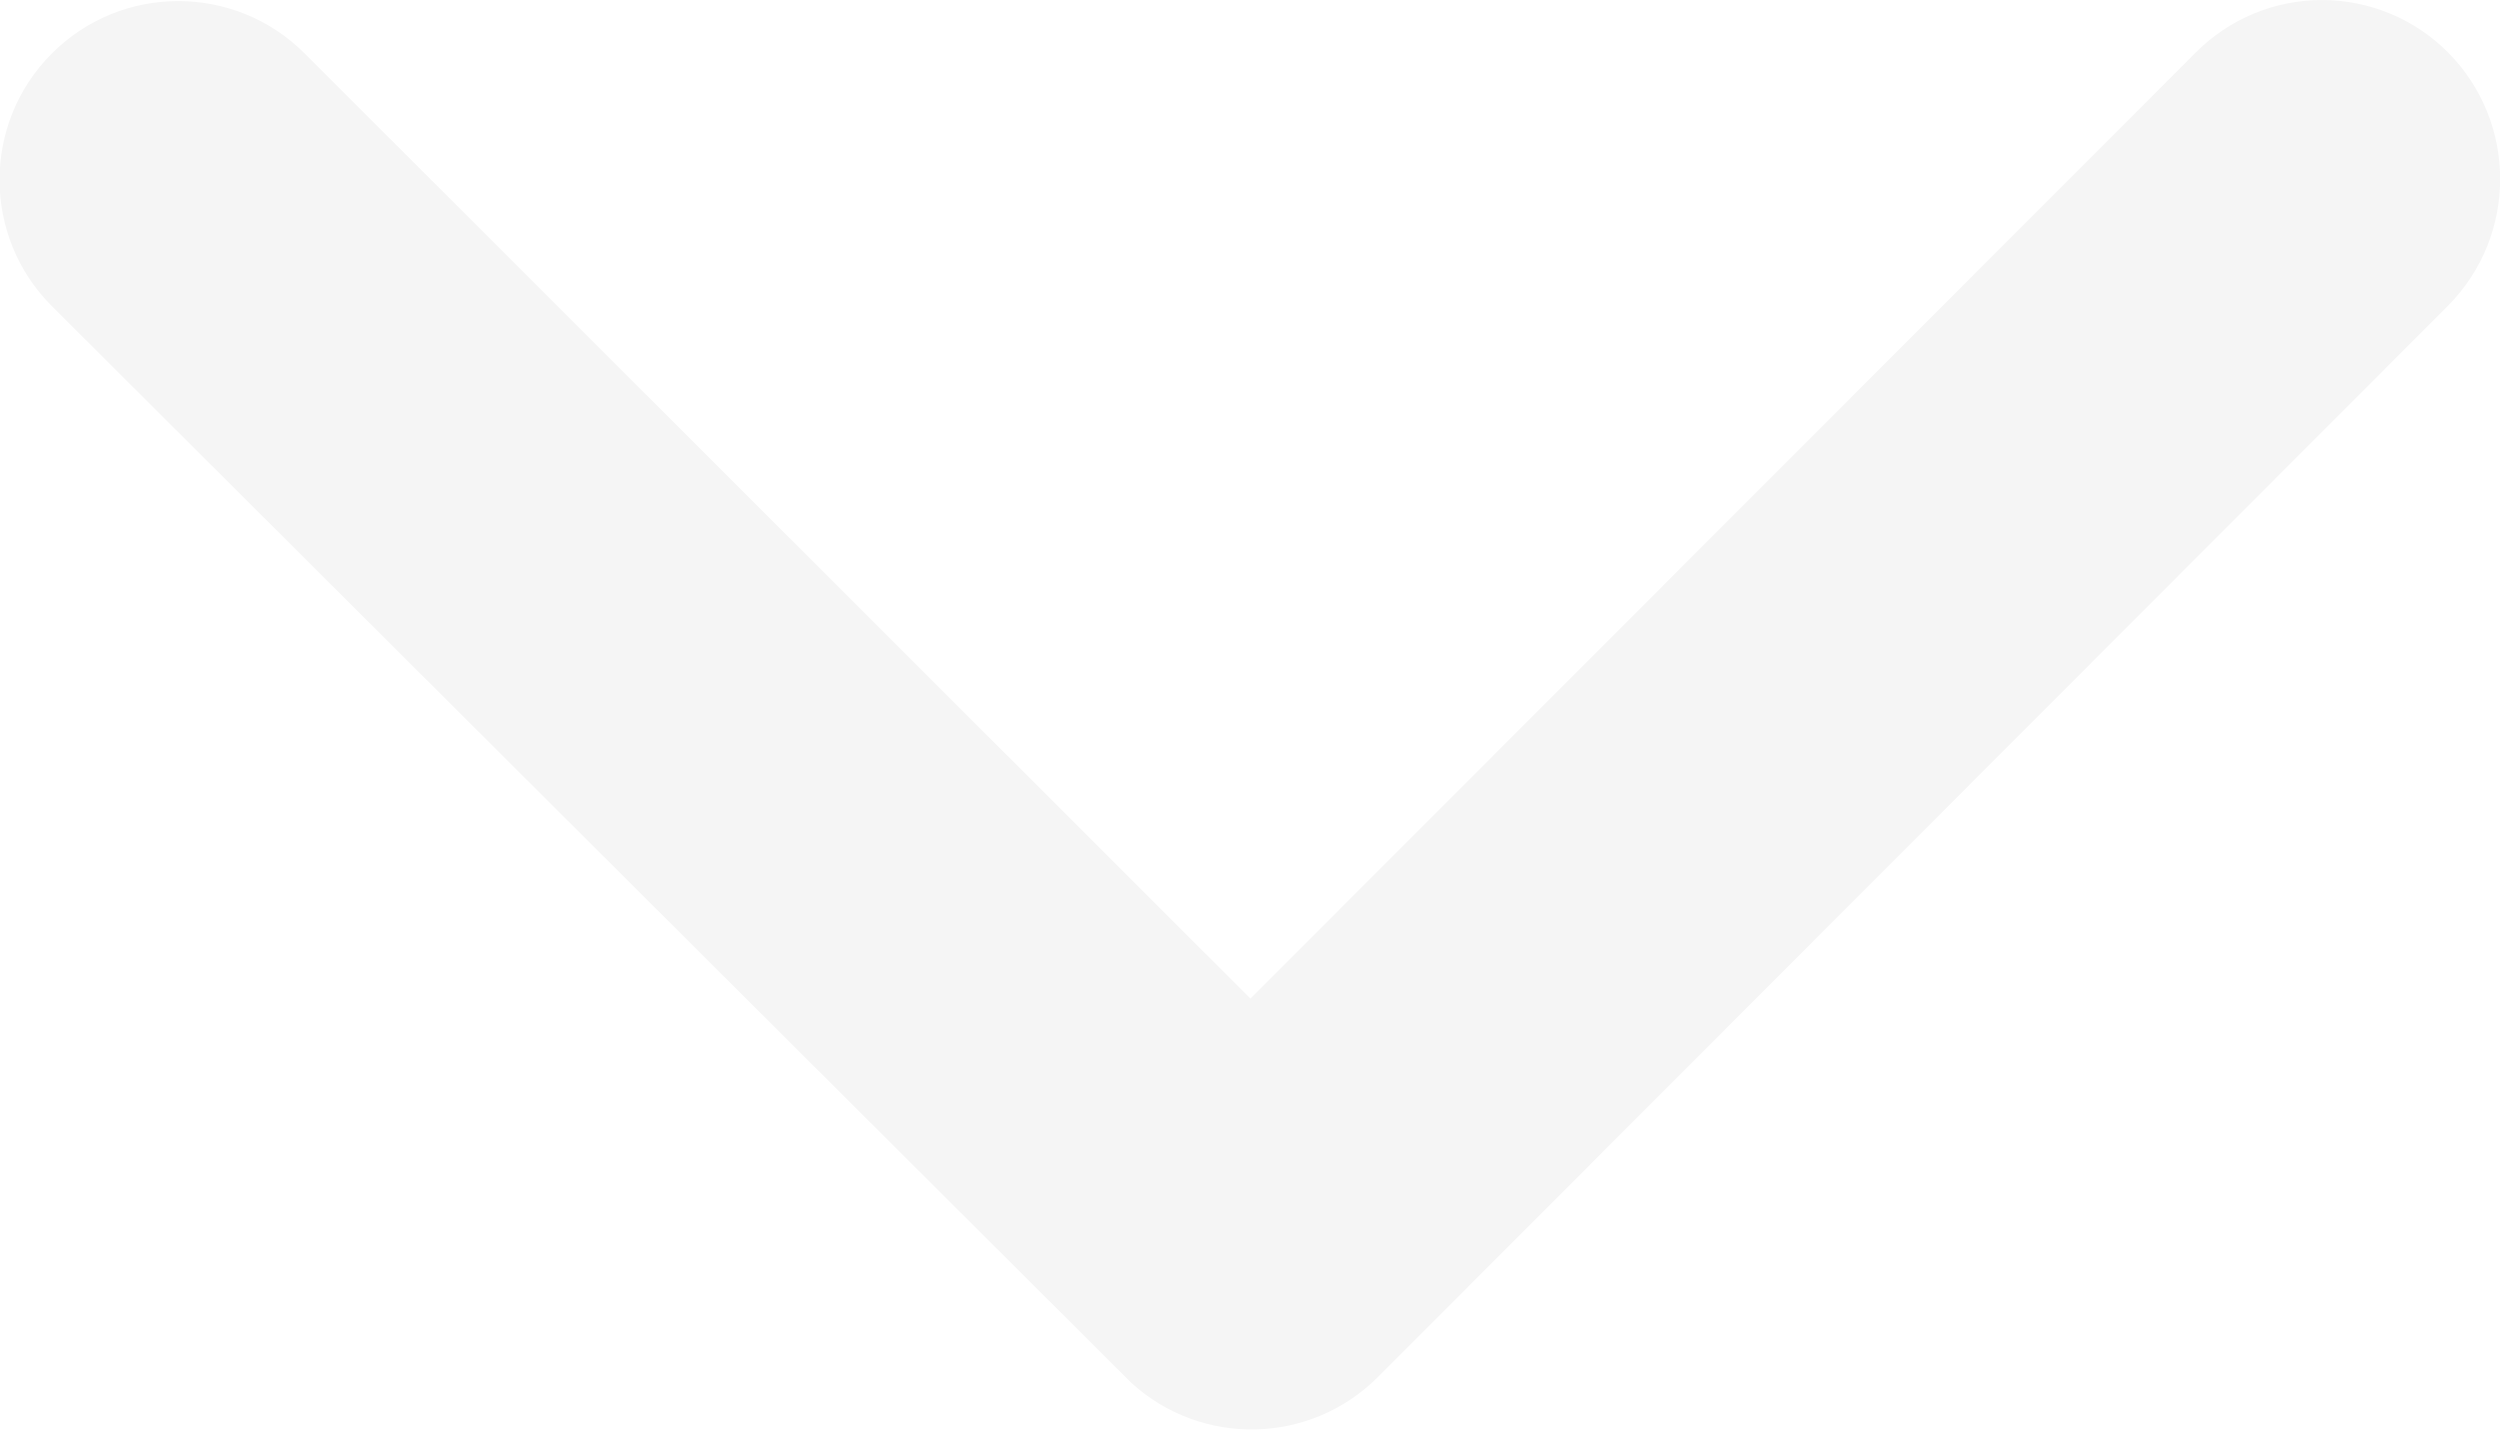
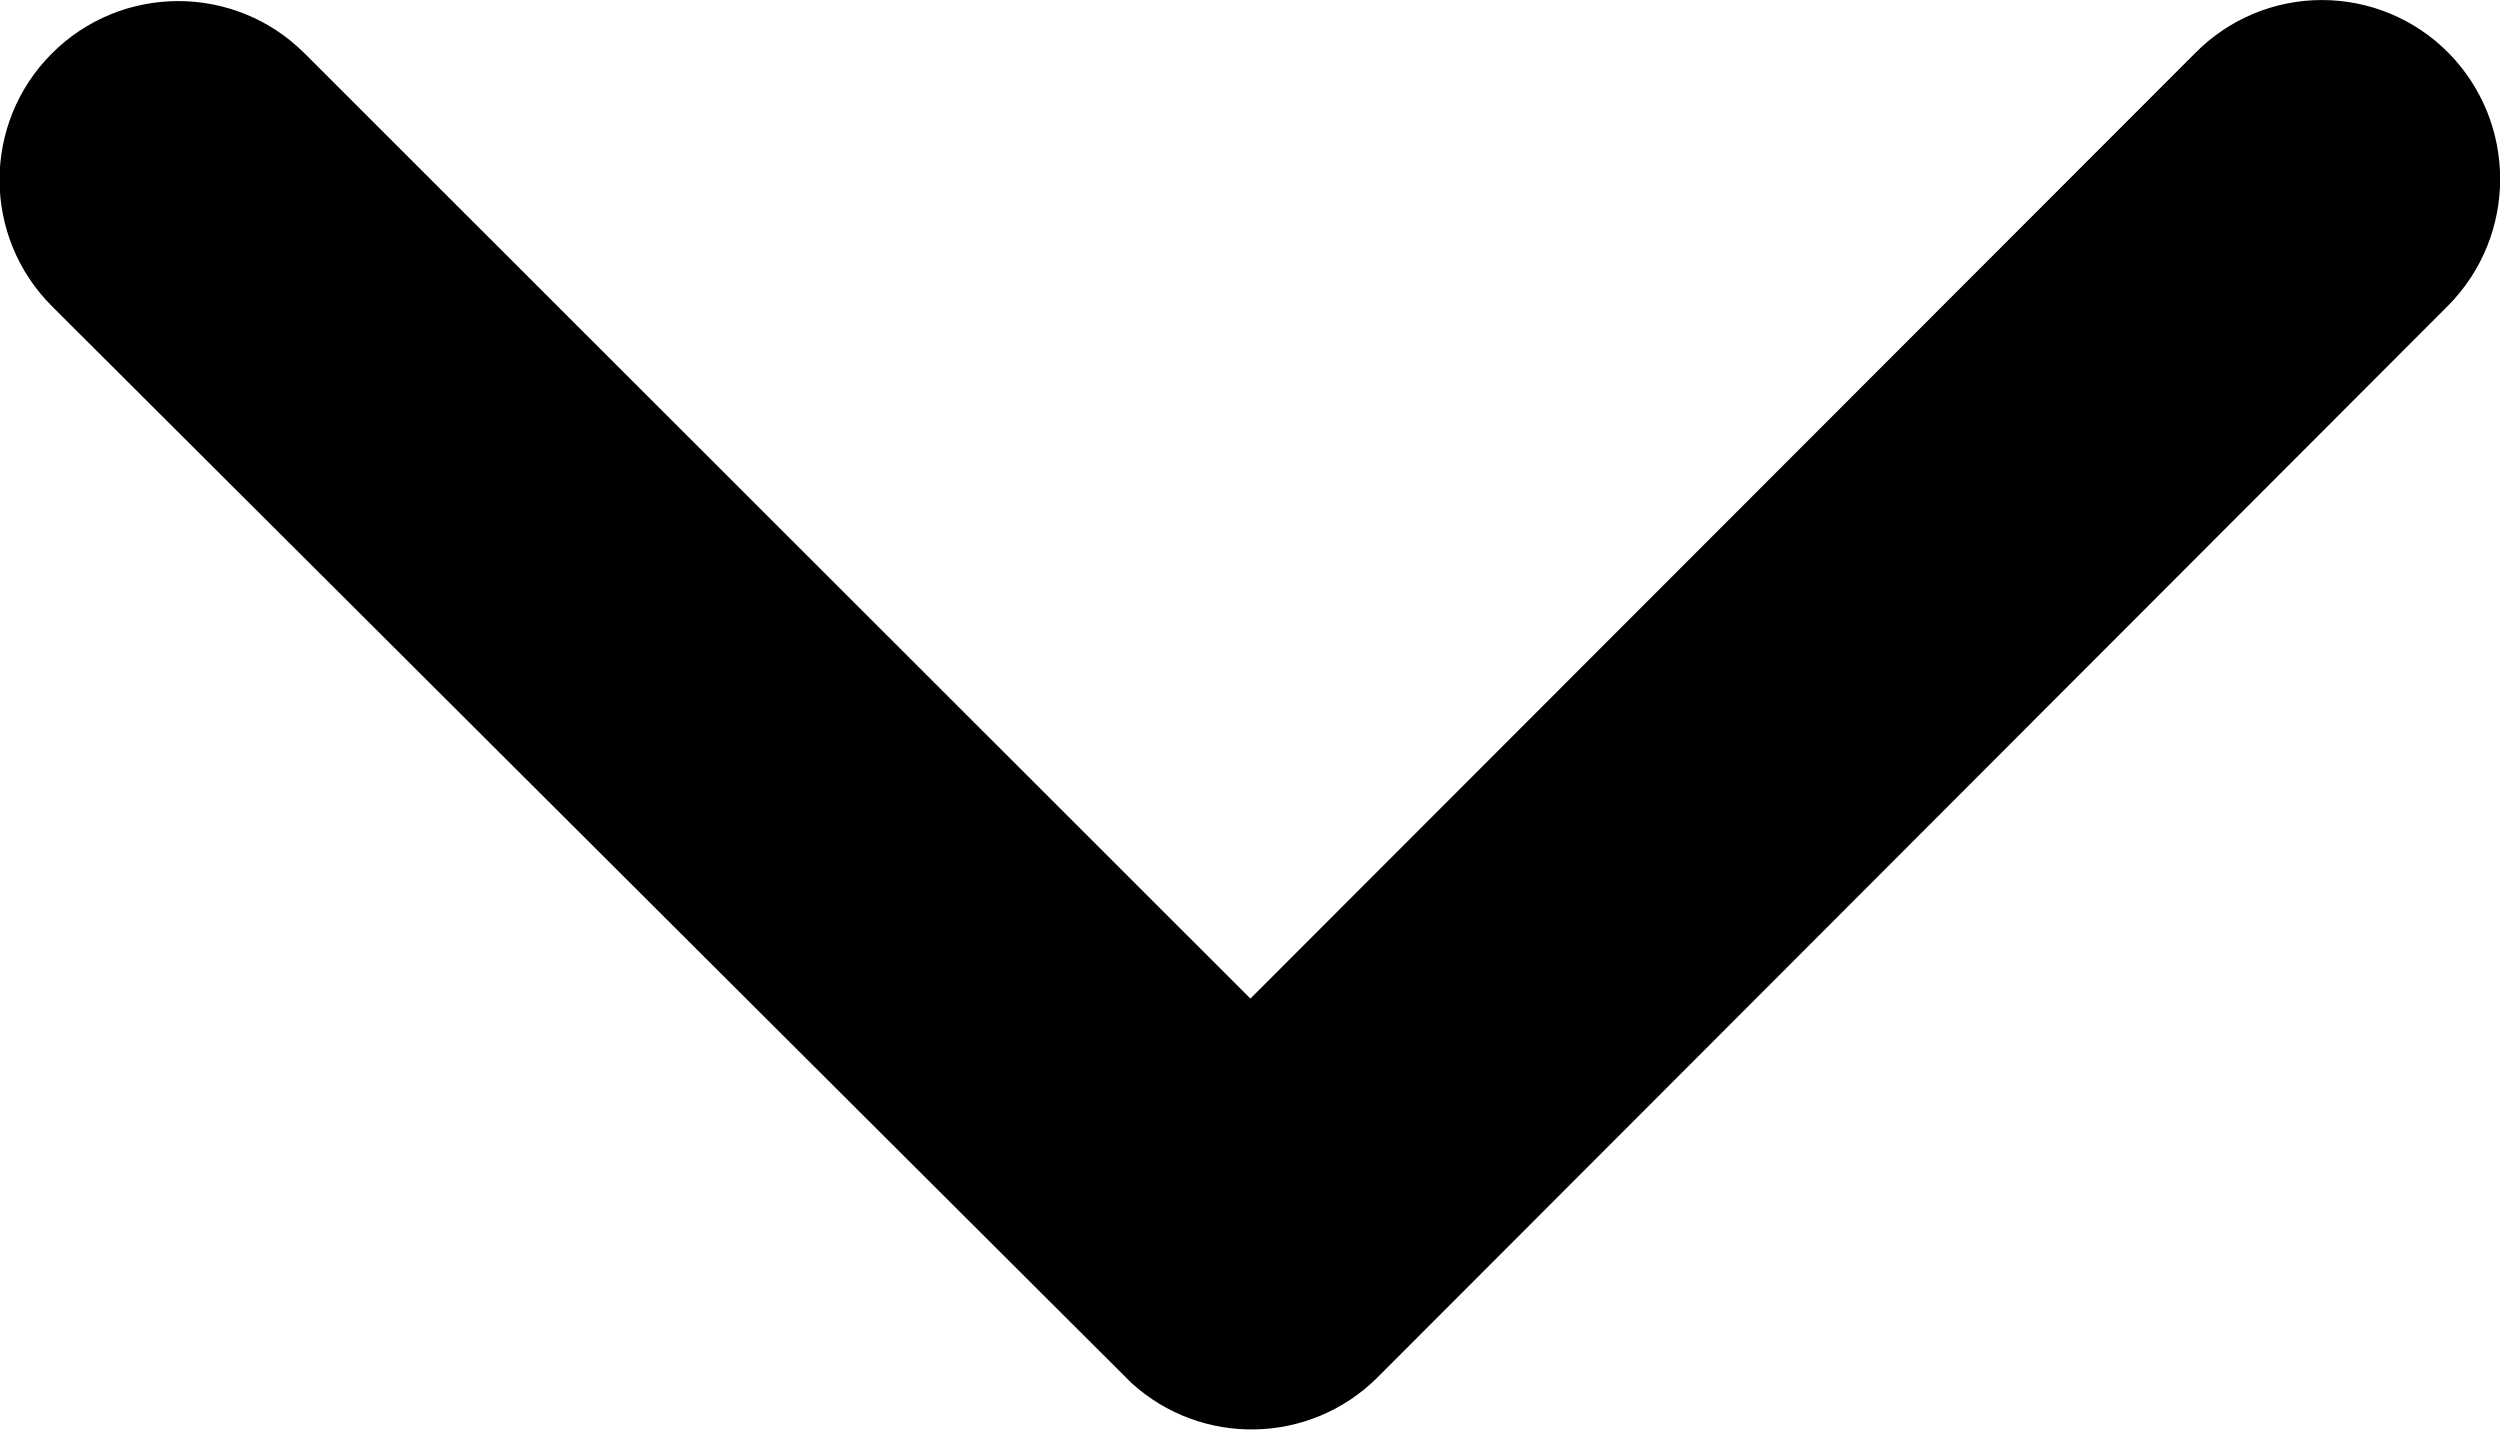
<svg xmlns="http://www.w3.org/2000/svg" width="23.616" height="13.503" viewBox="0 0 23.616 13.503">
-   <defs>
-     <style>
-       .cls-1 {
-         fill: #f5f5f5;
-       }
-     </style>
-   </defs>
-   <path id="Icon_ionic-ios-arrow-down" data-name="Icon ionic-ios-arrow-down" class="cls-1" d="M18,20.679l8.93-8.937a1.681,1.681,0,0,1,2.384,0,1.7,1.7,0,0,1,0,2.391L19.2,24.258a1.685,1.685,0,0,1-2.327.049L6.68,14.14a1.688,1.688,0,0,1,2.384-2.391Z" transform="translate(-6.188 -11.246)" />
+   <path id="Icon_ionic-ios-arrow-down" data-name="Icon ionic-ios-arrow-down" d="M18,20.679l8.93-8.937a1.681,1.681,0,0,1,2.384,0,1.7,1.7,0,0,1,0,2.391L19.2,24.258a1.685,1.685,0,0,1-2.327.049L6.68,14.14a1.688,1.688,0,0,1,2.384-2.391Z" transform="translate(-6.188 -11.246)" />
</svg>
